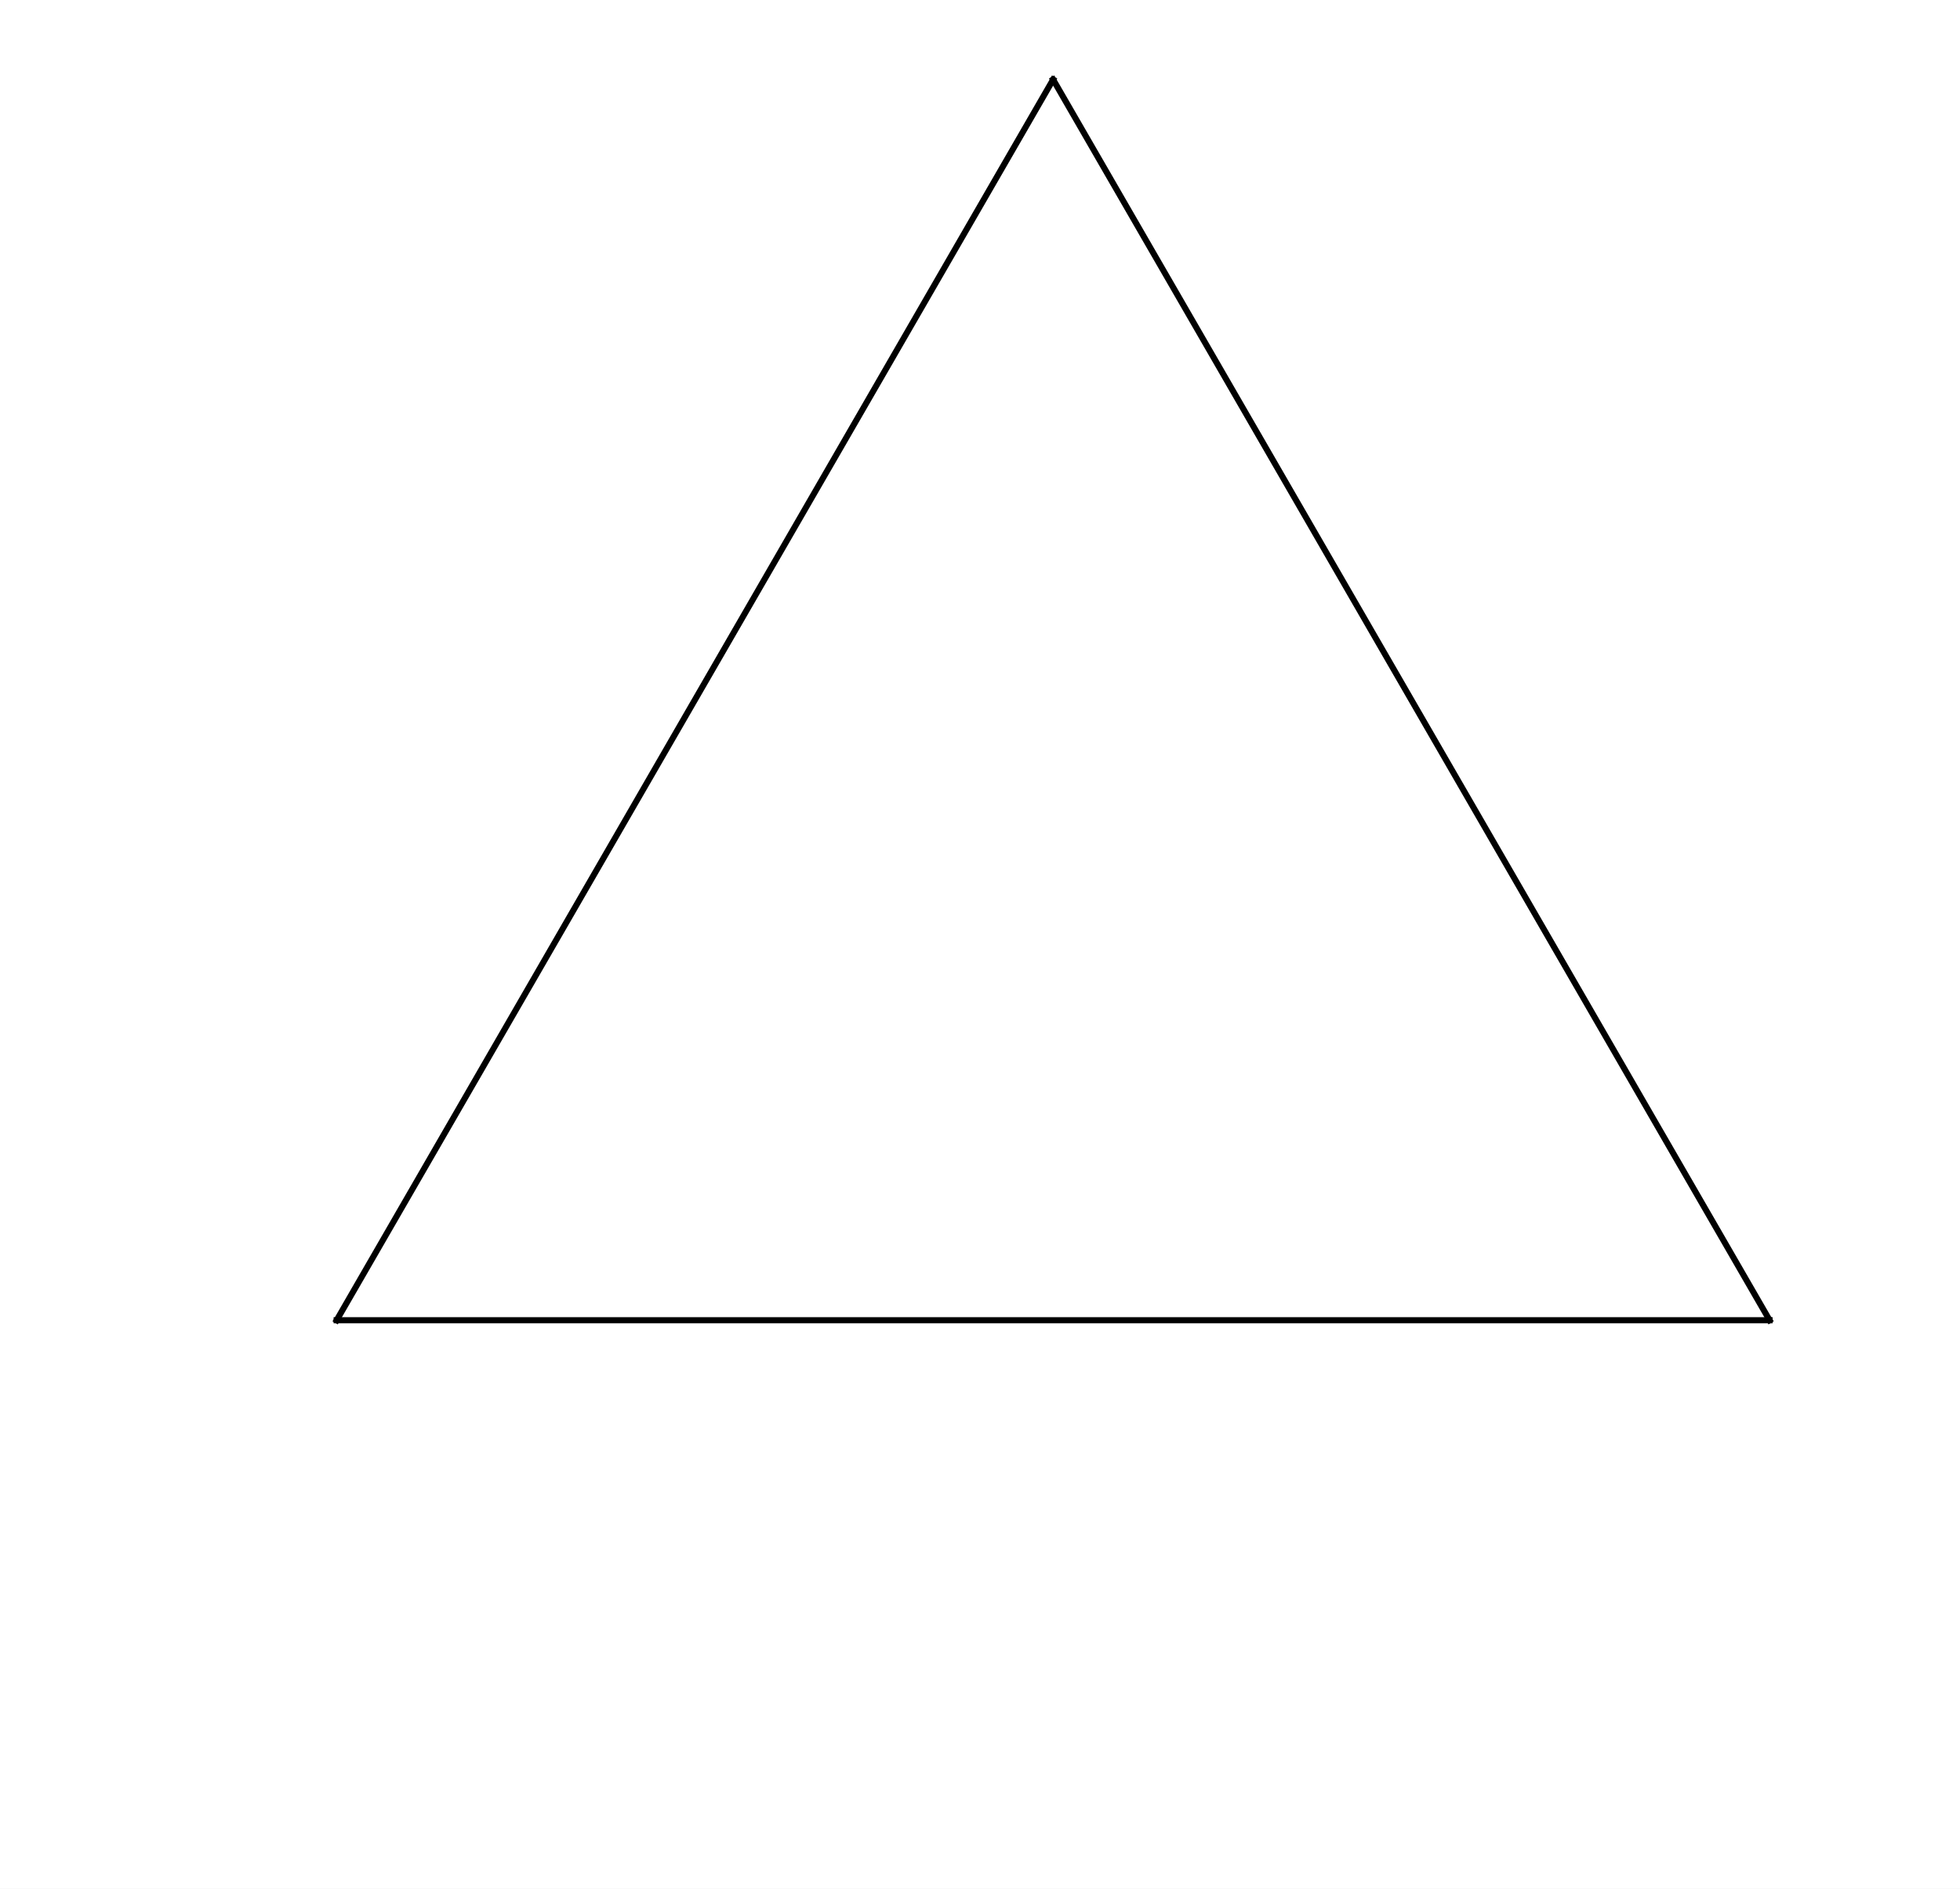
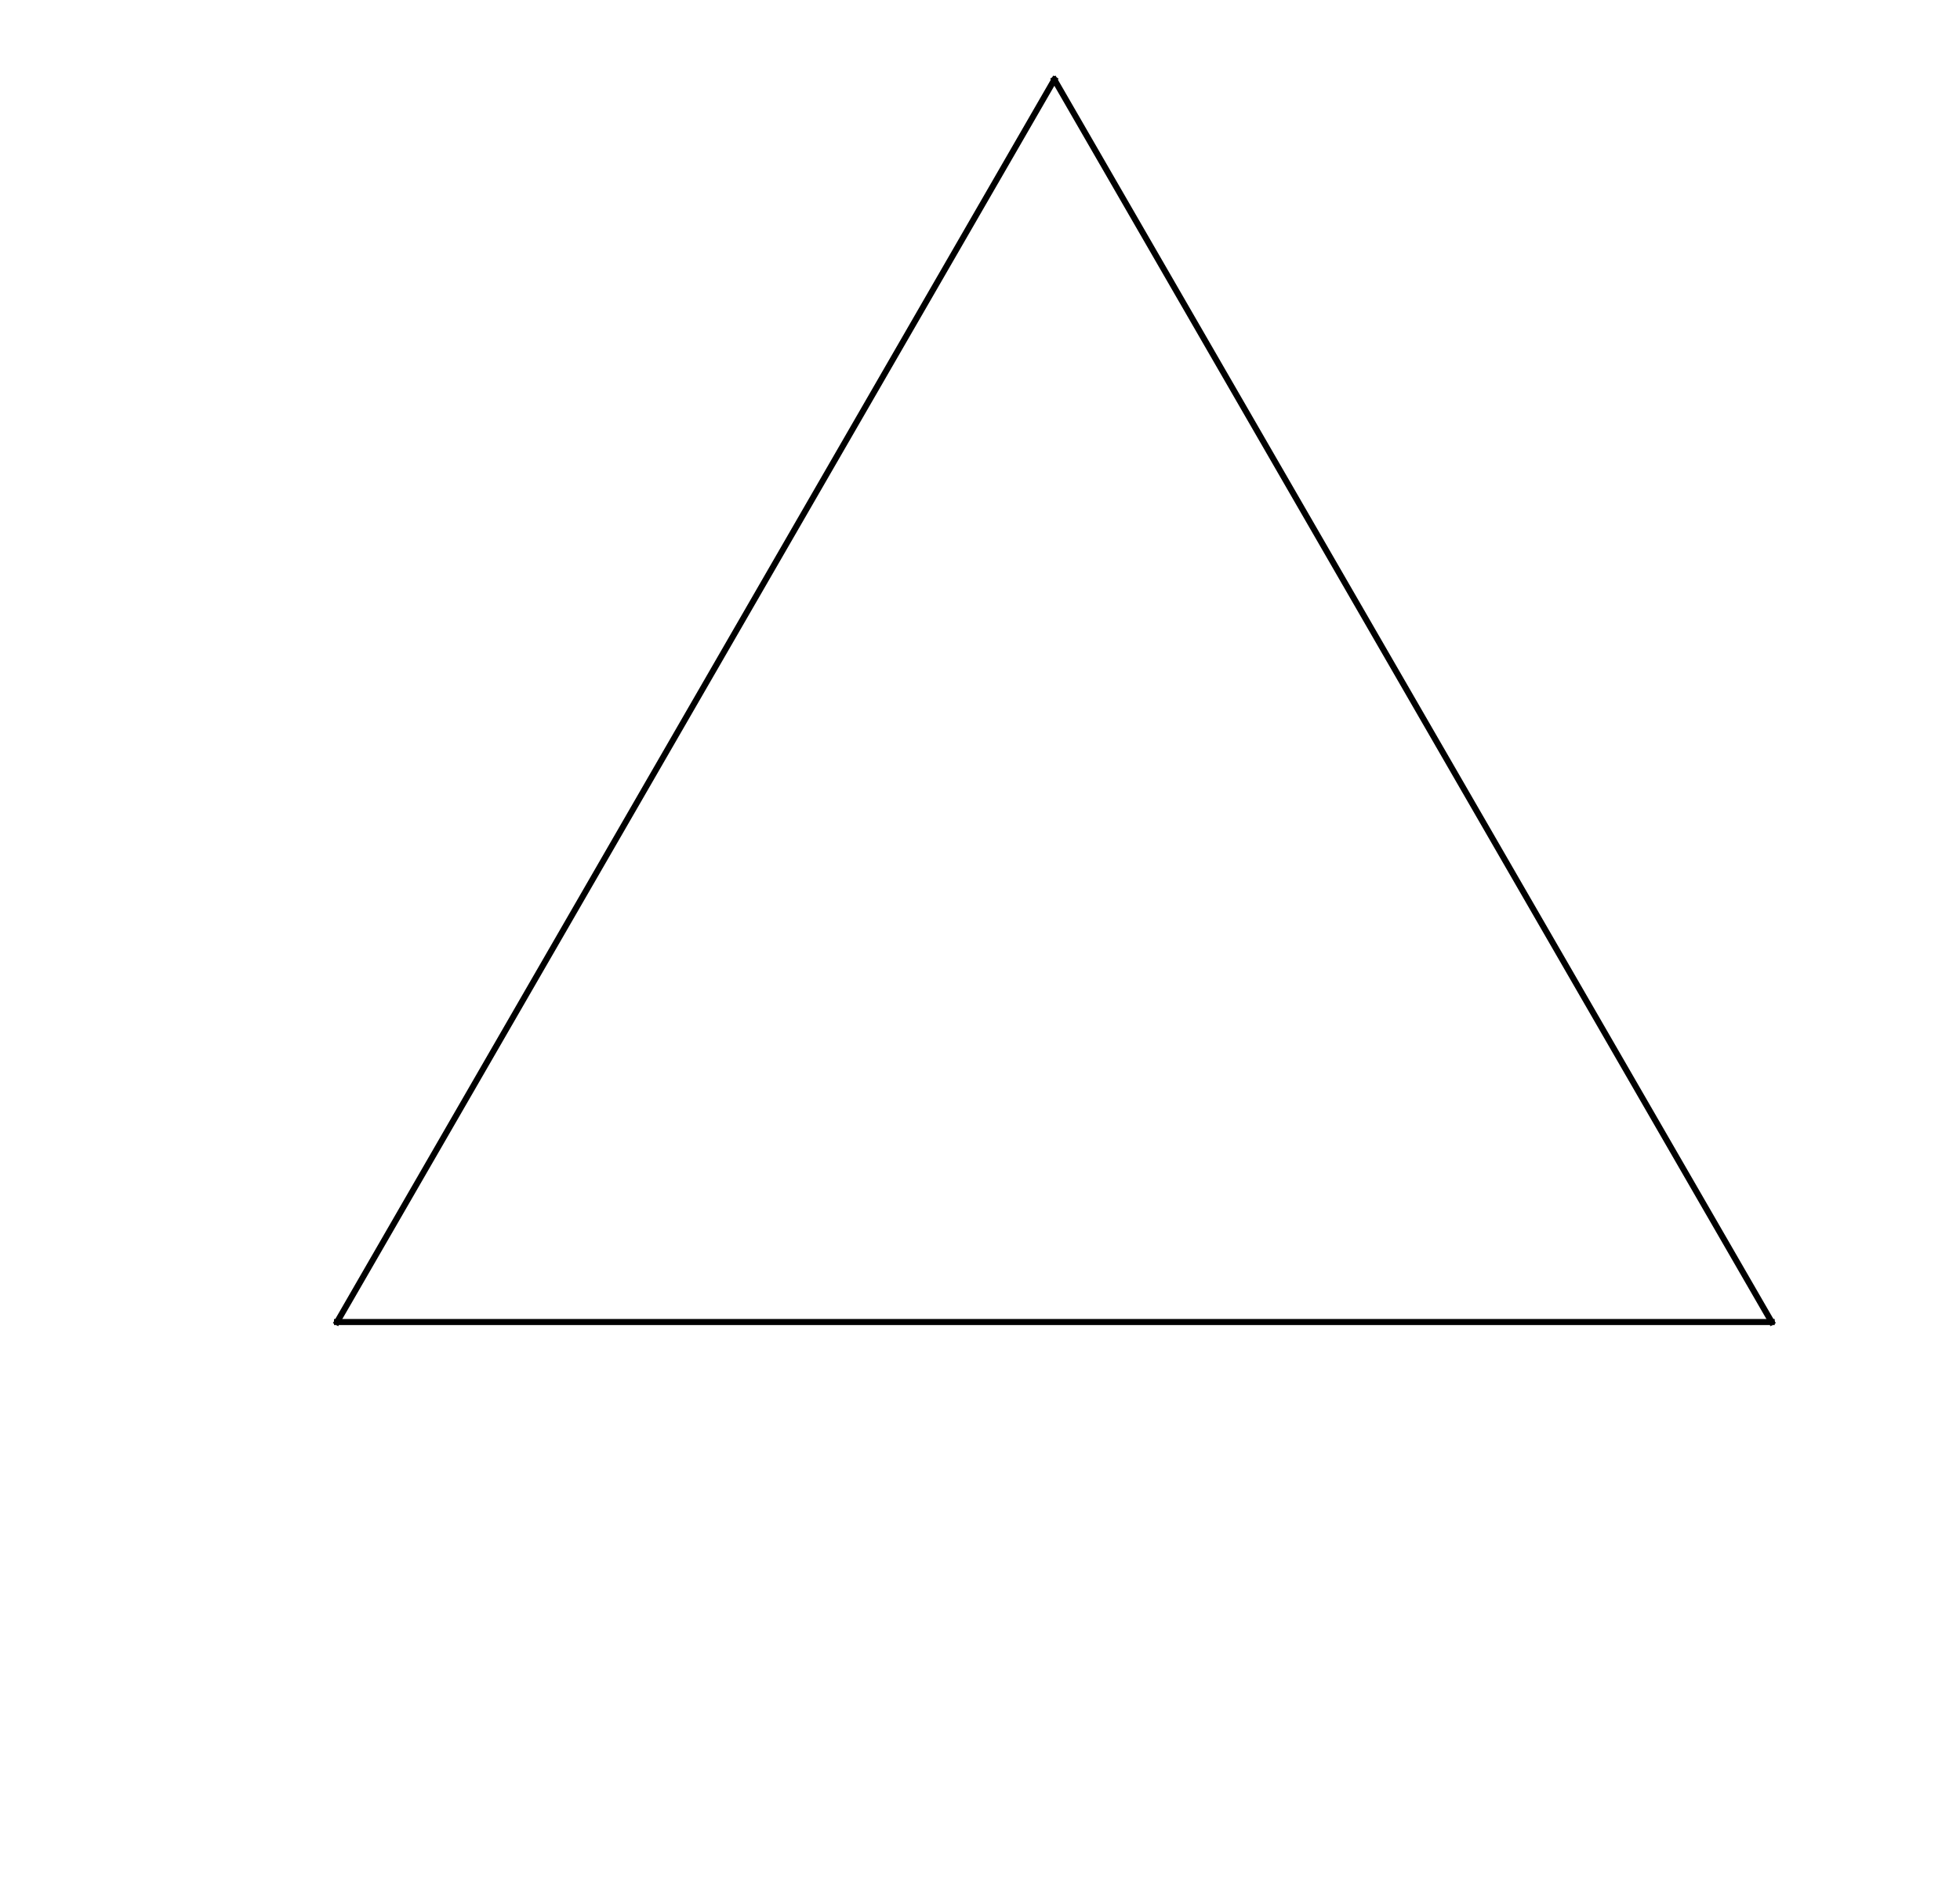
- <svg xmlns="http://www.w3.org/2000/svg" height="309.756pt" version="1.1" viewBox="0 0 321.379 309.756" width="321.379pt">
+ <svg xmlns="http://www.w3.org/2000/svg" height="309pt" version="1.1" viewBox="0 0 321 309" width="321pt">
  <defs>
    <style type="text/css">
*{stroke-linecap:butt;stroke-linejoin:round;}
  </style>
  </defs>
  <g id="figure_1">
    <g id="patch_1">
      <path d="M 0 309.756  L 321.379 309.756  L 321.379 0  L 0 0  z " style="fill:#ffffff;" />
    </g>
    <g id="axes_1">
      <g id="line2d_1">
-         <path clip-path="url(#p3d8481ca1c)" d="M 55.202 216.525  L 290.156 216.525  " style="fill:none;stroke:#000000;stroke-linecap:square;" />
+         <path clip-path="url(#p260ba21456)" d="M 55.202 216.525  L 290.156 216.525  " style="fill:none;stroke:#000000;stroke-linecap:square;" />
      </g>
      <g id="line2d_2">
-         <path clip-path="url(#p3d8481ca1c)" d="M 290.156 216.525  L 172.679 13.05  " style="fill:none;stroke:#000000;stroke-linecap:square;" />
+         <path clip-path="url(#p260ba21456)" d="M 290.156 216.525  L 172.679 13.05  " style="fill:none;stroke:#000000;stroke-linecap:square;" />
      </g>
      <g id="line2d_3">
-         <path clip-path="url(#p3d8481ca1c)" d="M 172.679 13.05  L 55.202 216.525  " style="fill:none;stroke:#000000;stroke-linecap:square;" />
+         <path clip-path="url(#p260ba21456)" d="M 172.679 13.05  L 55.202 216.525  " style="fill:none;stroke:#000000;stroke-linecap:square;" />
      </g>
    </g>
  </g>
  <defs>
-     <clipPath id="p3d8481ca1c">
+     <clipPath id="p260ba21456">
      <rect height="276" width="276" x="34.679" y="10.7" />
    </clipPath>
  </defs>
</svg>
